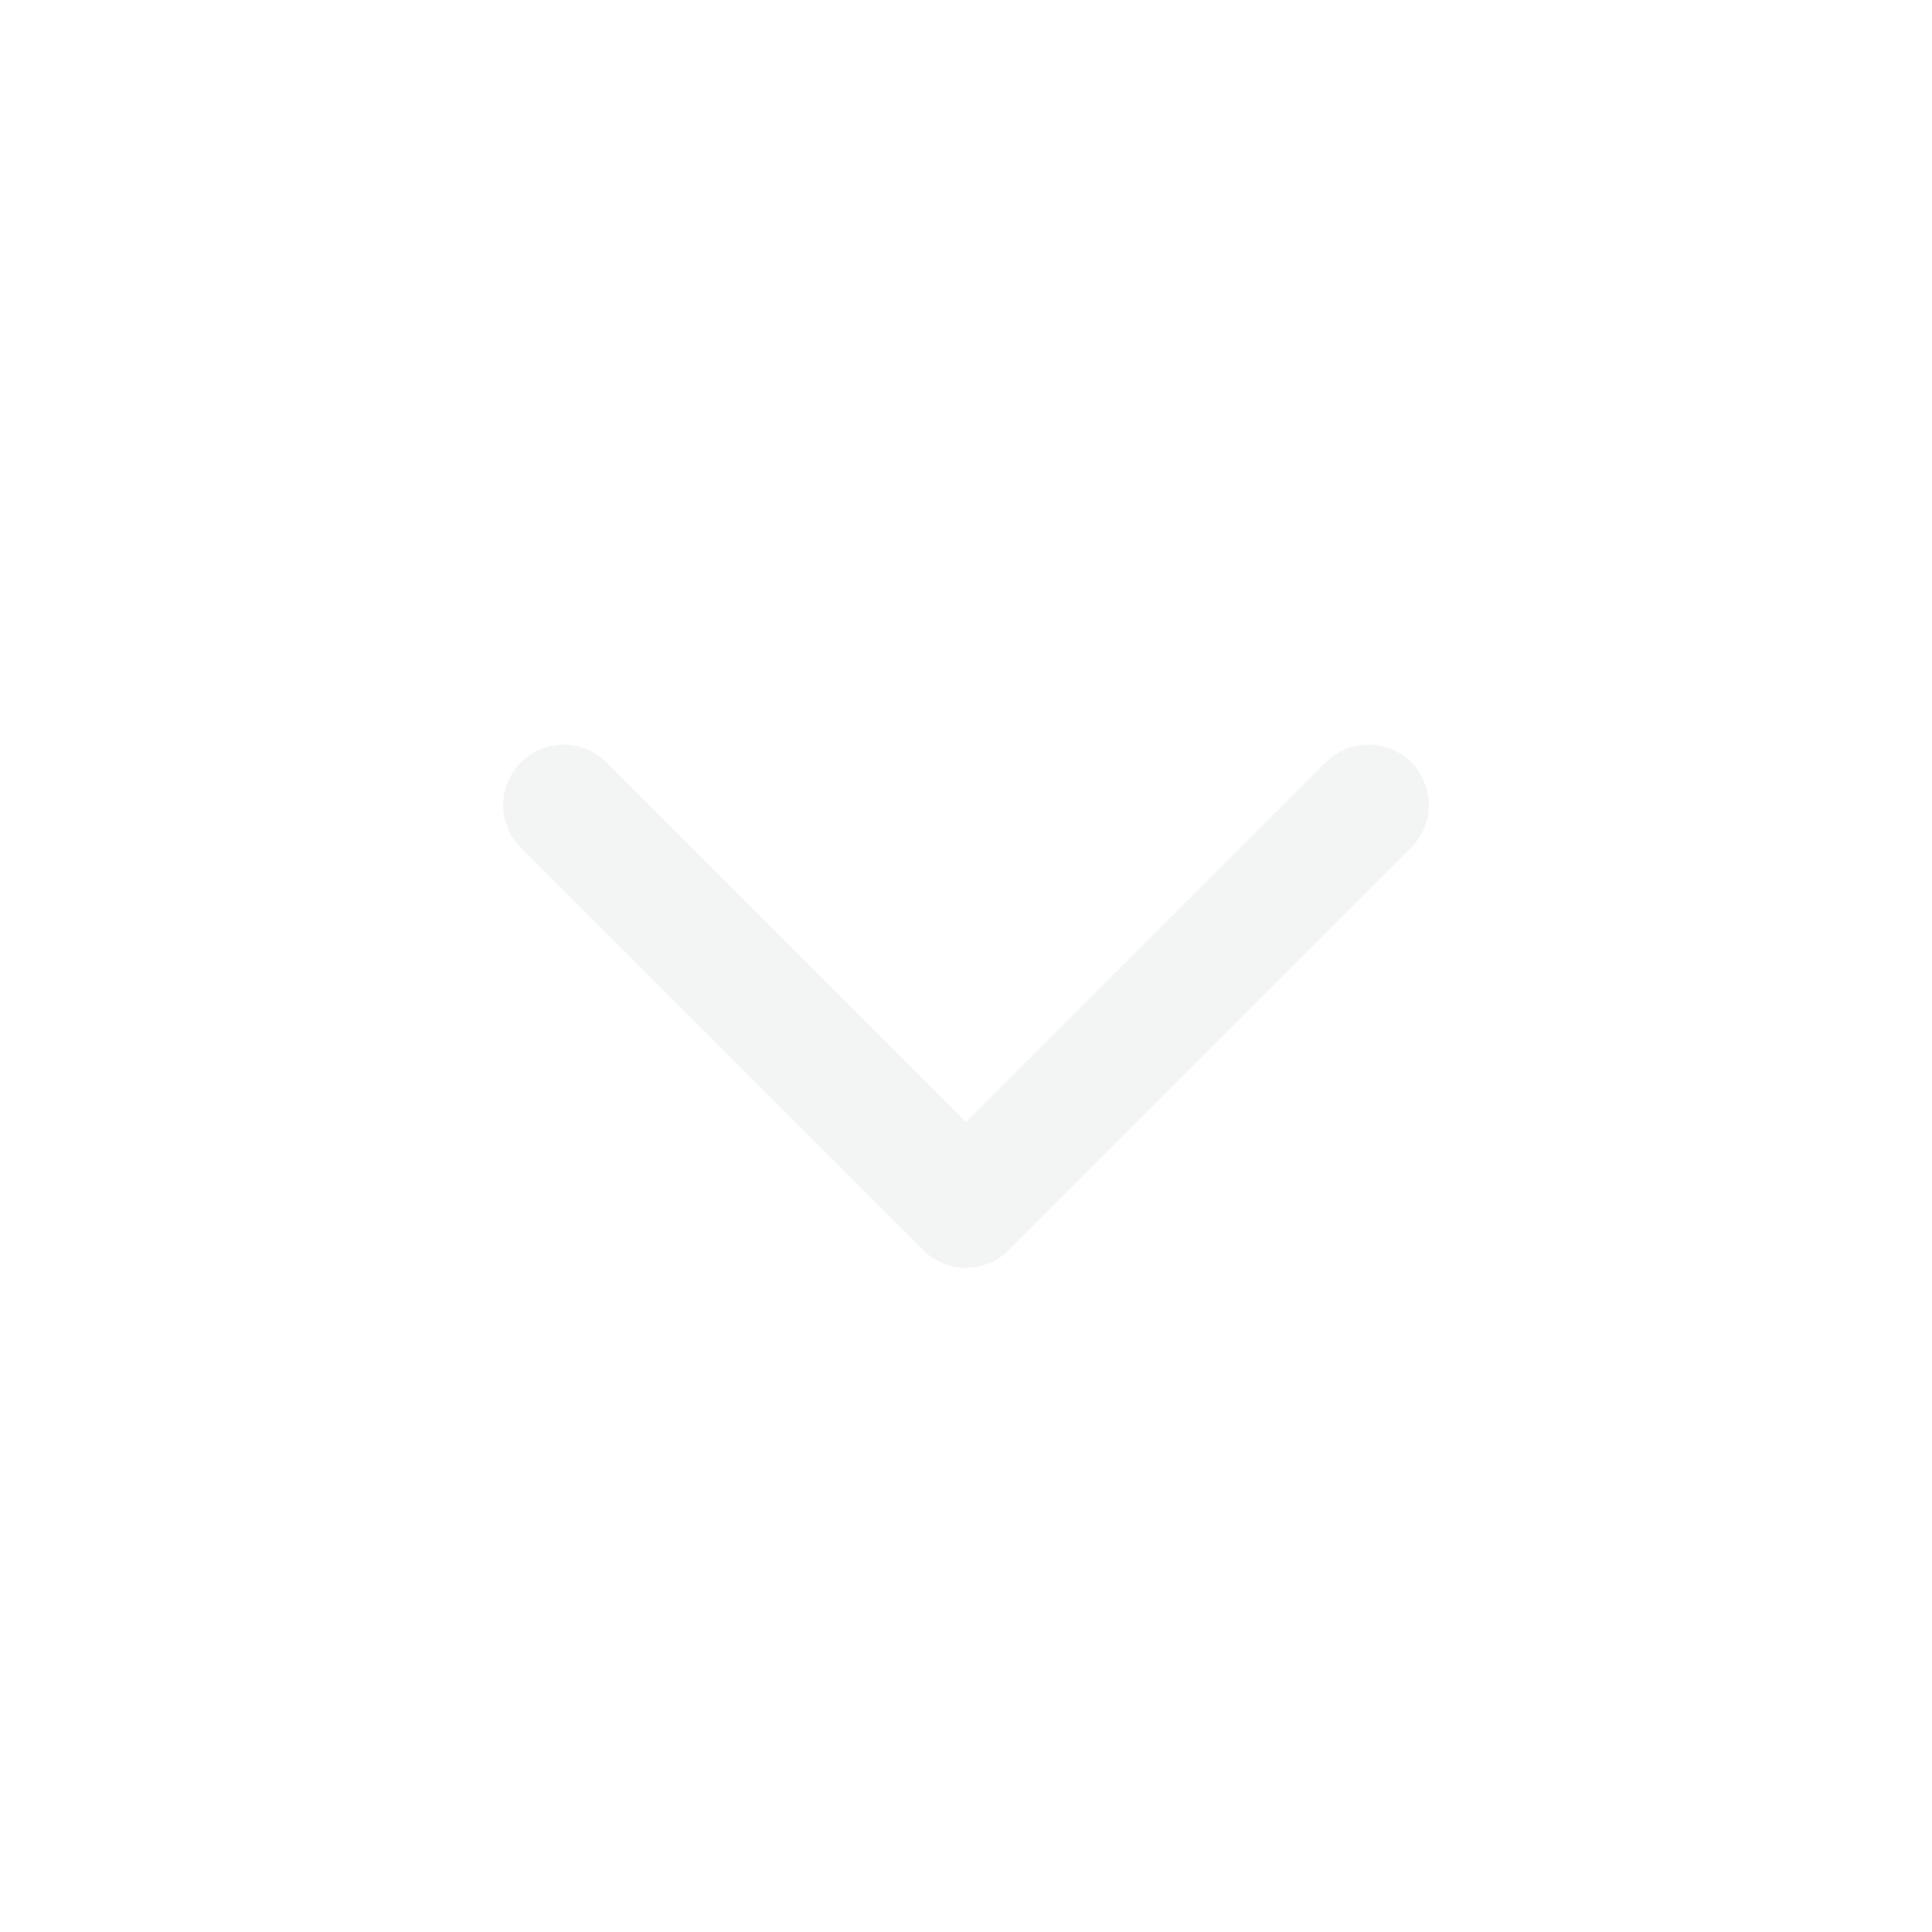
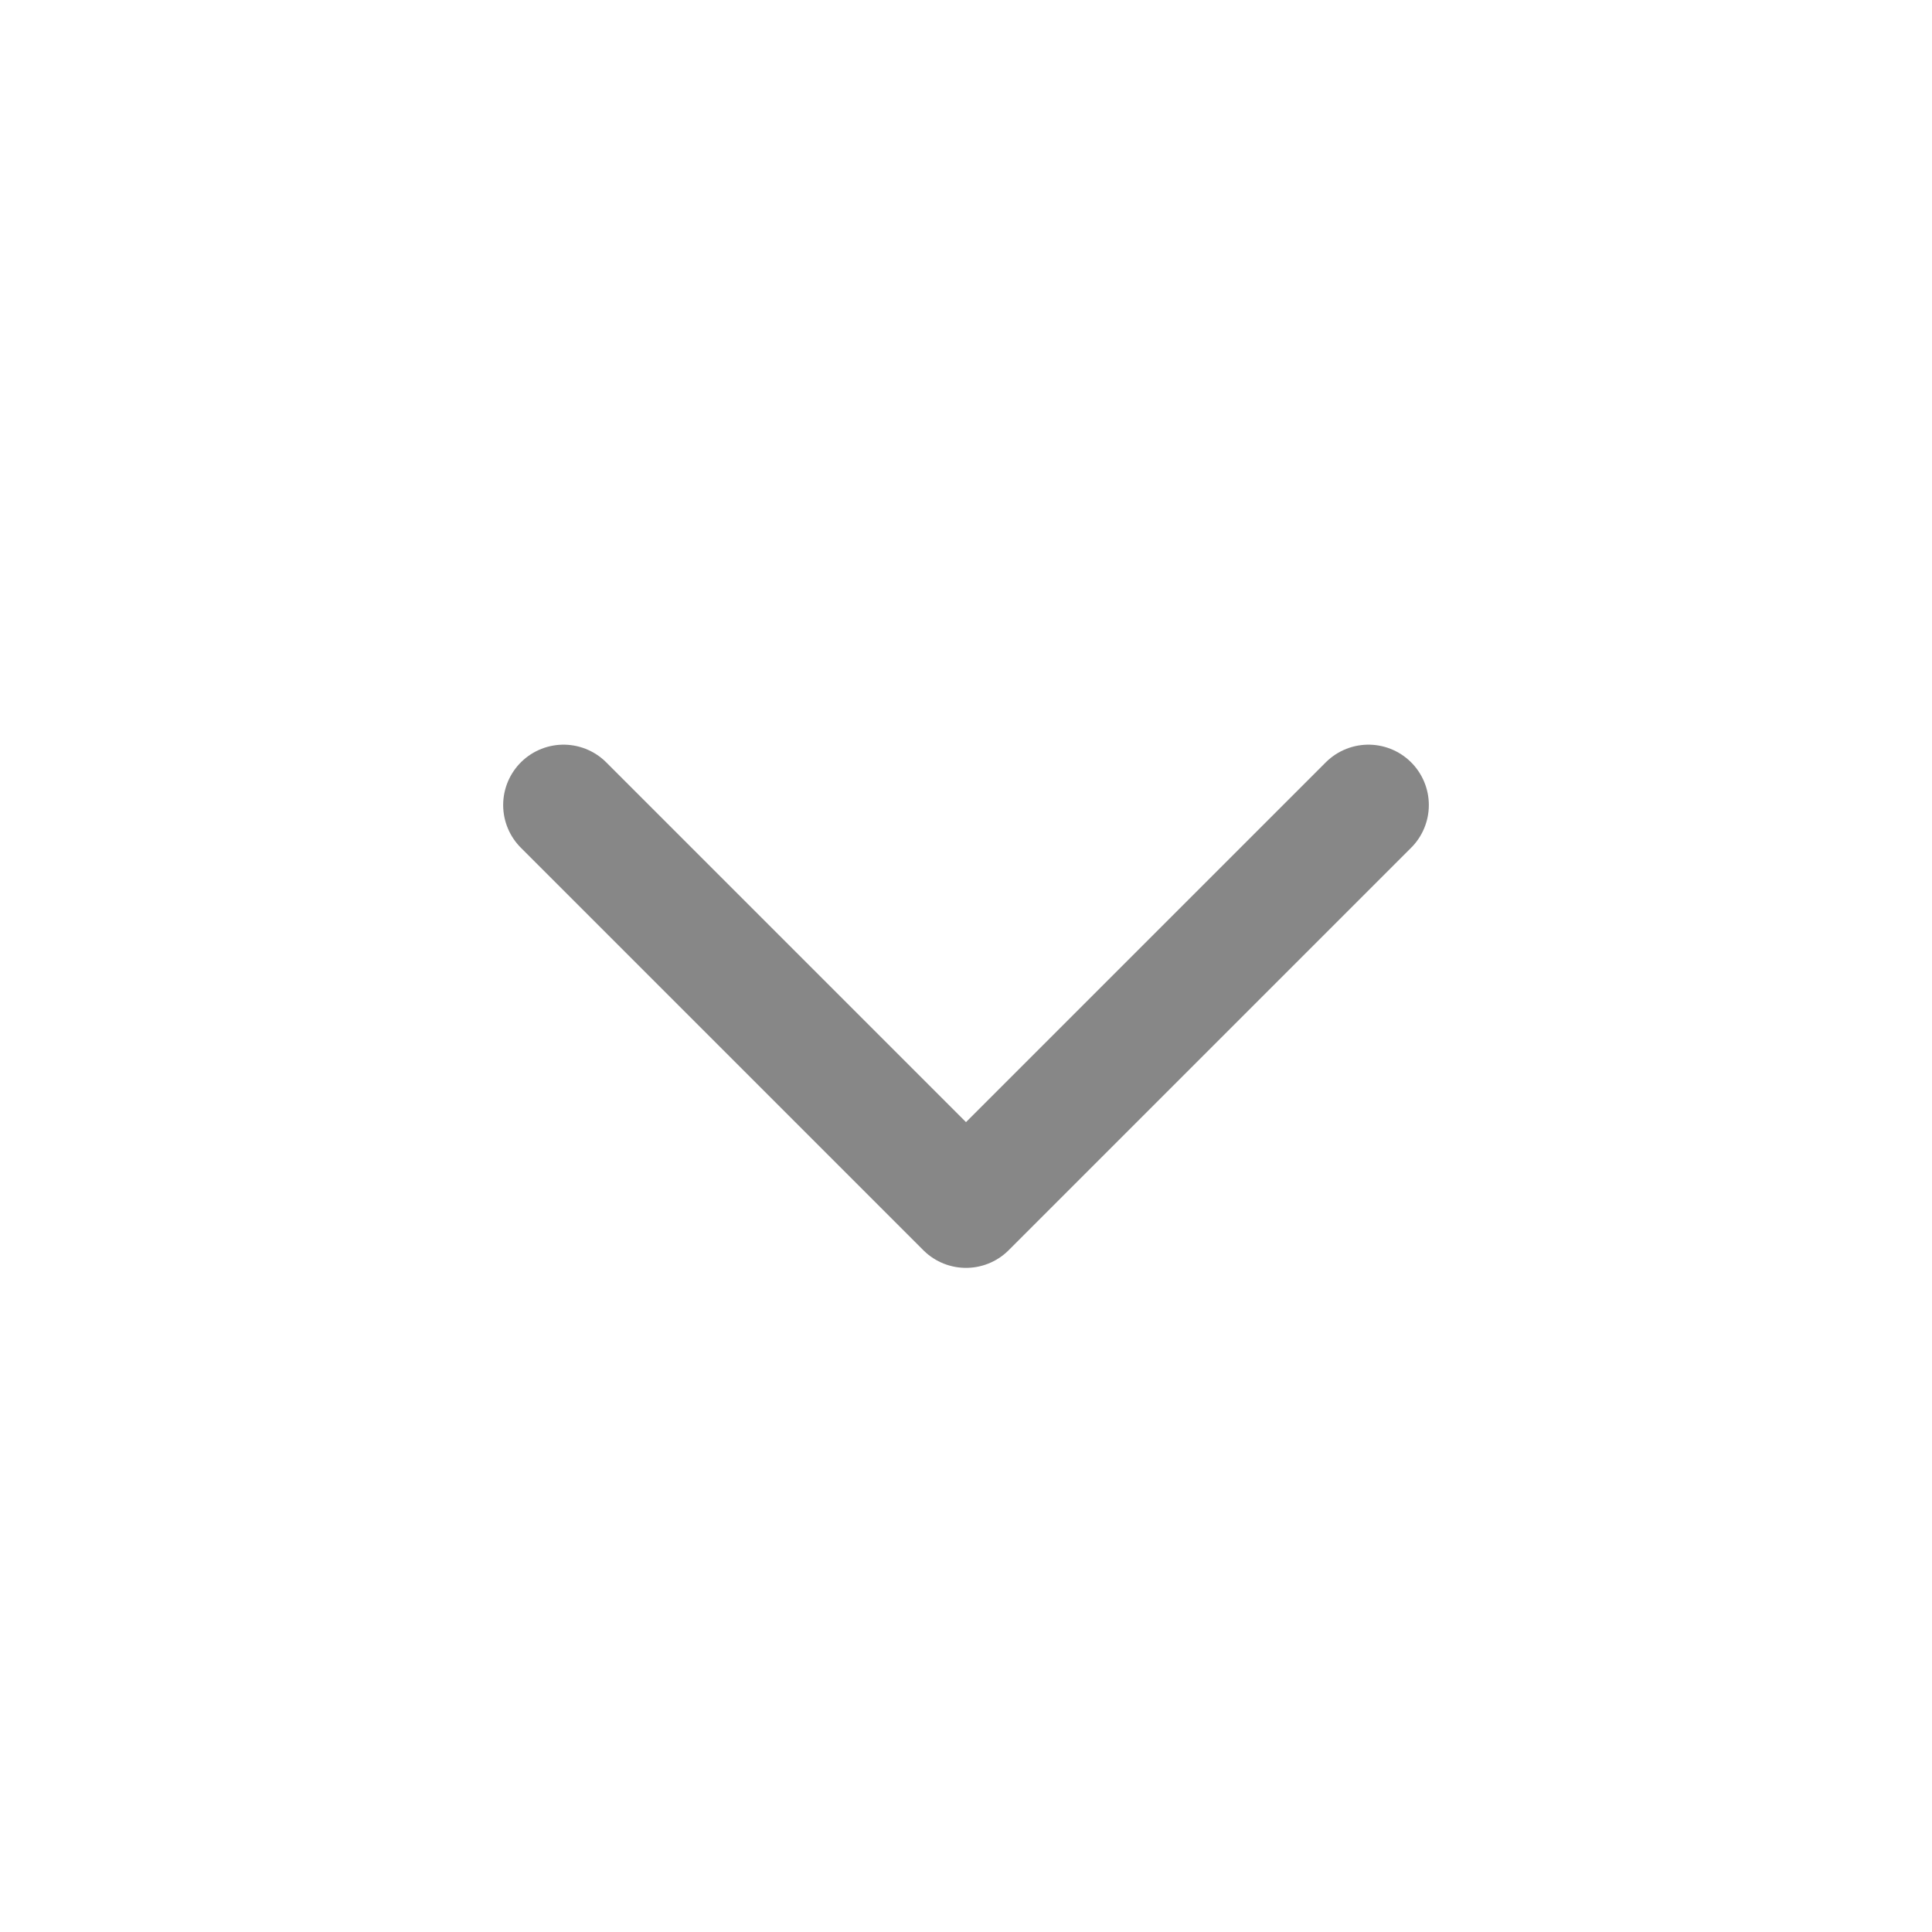
<svg xmlns="http://www.w3.org/2000/svg" width="16" height="16" viewBox="0 0 16 16" fill="none">
-   <path d="M4.667 6.667L8 10L11.333 6.667" stroke="#F3F4F4" stroke-linecap="round" stroke-linejoin="round" />
+   <path d="M4.667 6.667L8 10L11.333 6.667" stroke="#878787" stroke-linecap="round" stroke-linejoin="round" />
</svg>
